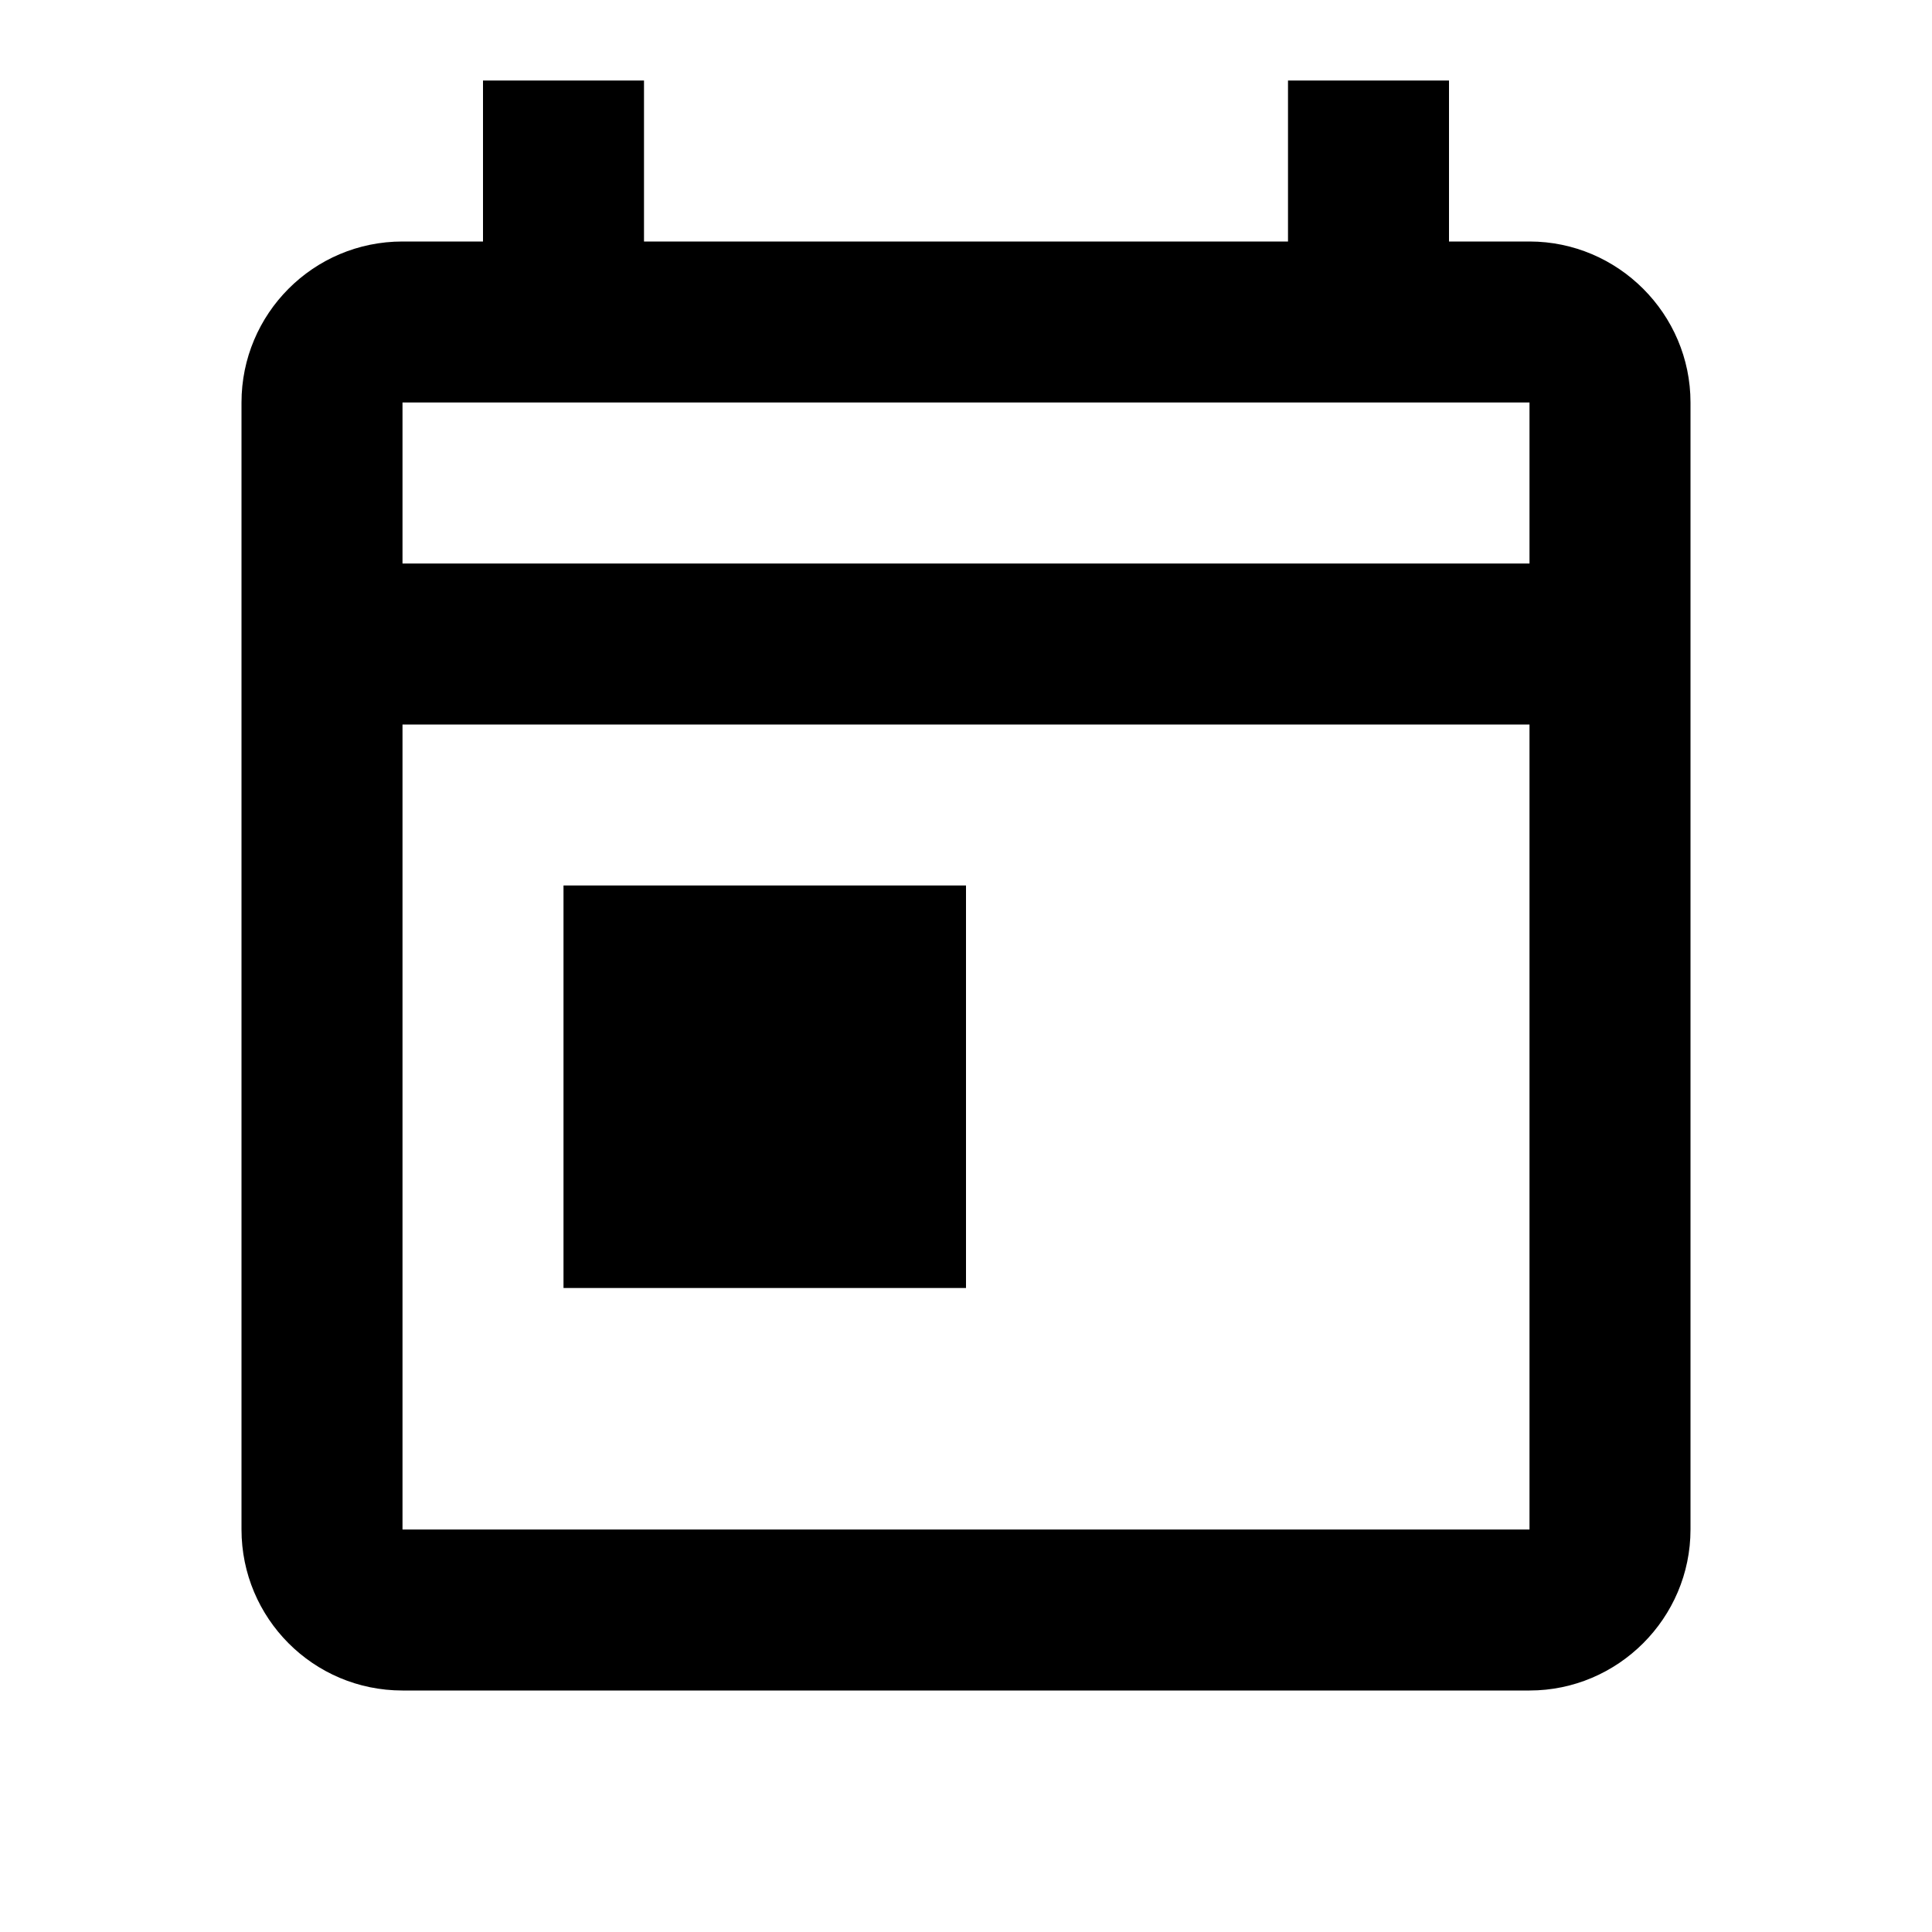
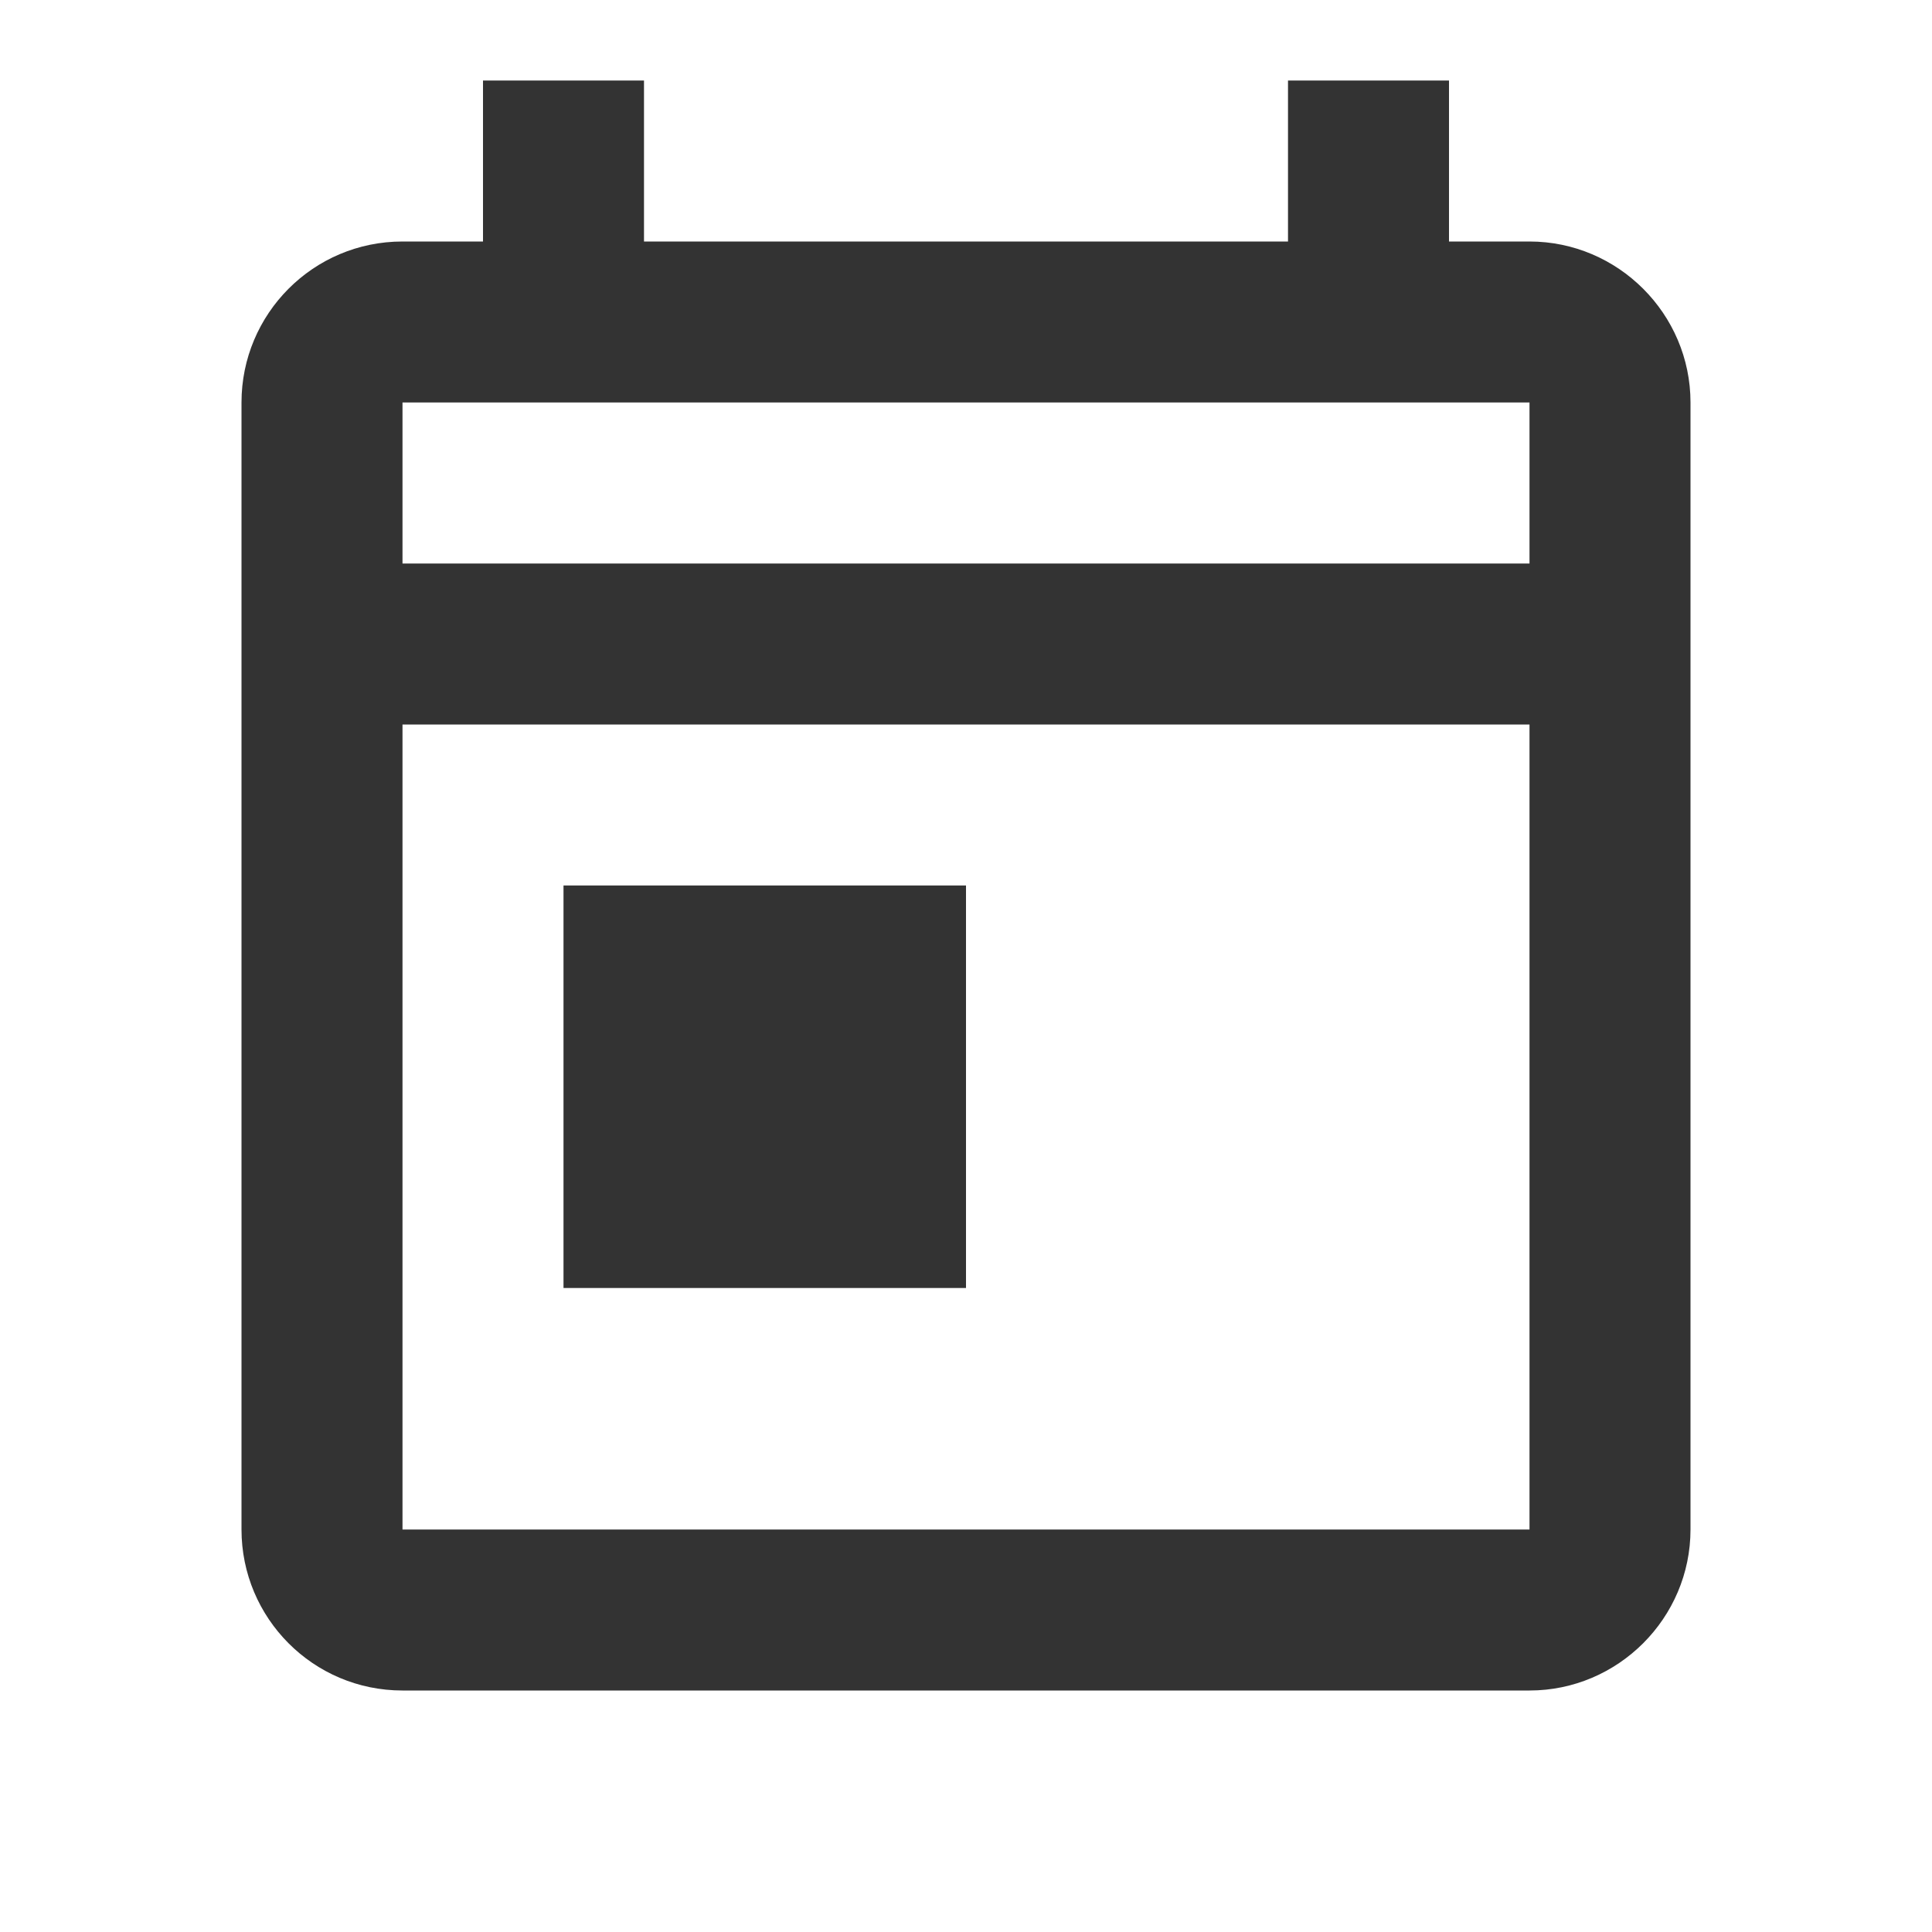
- <svg xmlns="http://www.w3.org/2000/svg" height="24" viewBox="0 0 24 24" width="24">
-   <path d="M0 0h24v24H0V0z" fill="none" />
-   <path d="M19 3h-1V1h-2v2H8V1H6v2H5c-1.11 0-2 .9-2 2v14c0 1.1.89 2 2 2h14c1.1 0 2-.9 2-2V5c0-1.1-.9-2-2-2zm0 16H5V9h14v10zm0-12H5V5h14v2zM7 11h5v5H7z" />
+ <svg xmlns="http://www.w3.org/2000/svg" width="24" height="24" viewBox="0 0 24 24" fill="none">
+   <path d="M19 3H18V1H16V3H8V1H6V3H5C3.89 3 3 3.9 3 5V19C3 20.1 3.89 21 5 21H19C20.1 21 21 20.1 21 19V5C21 3.9 20.1 3 19 3ZM19 19H5V9H19V19ZM19 7H5V5H19V7ZM7 11H12V16H7V11Z" fill="#333333" />
</svg>
